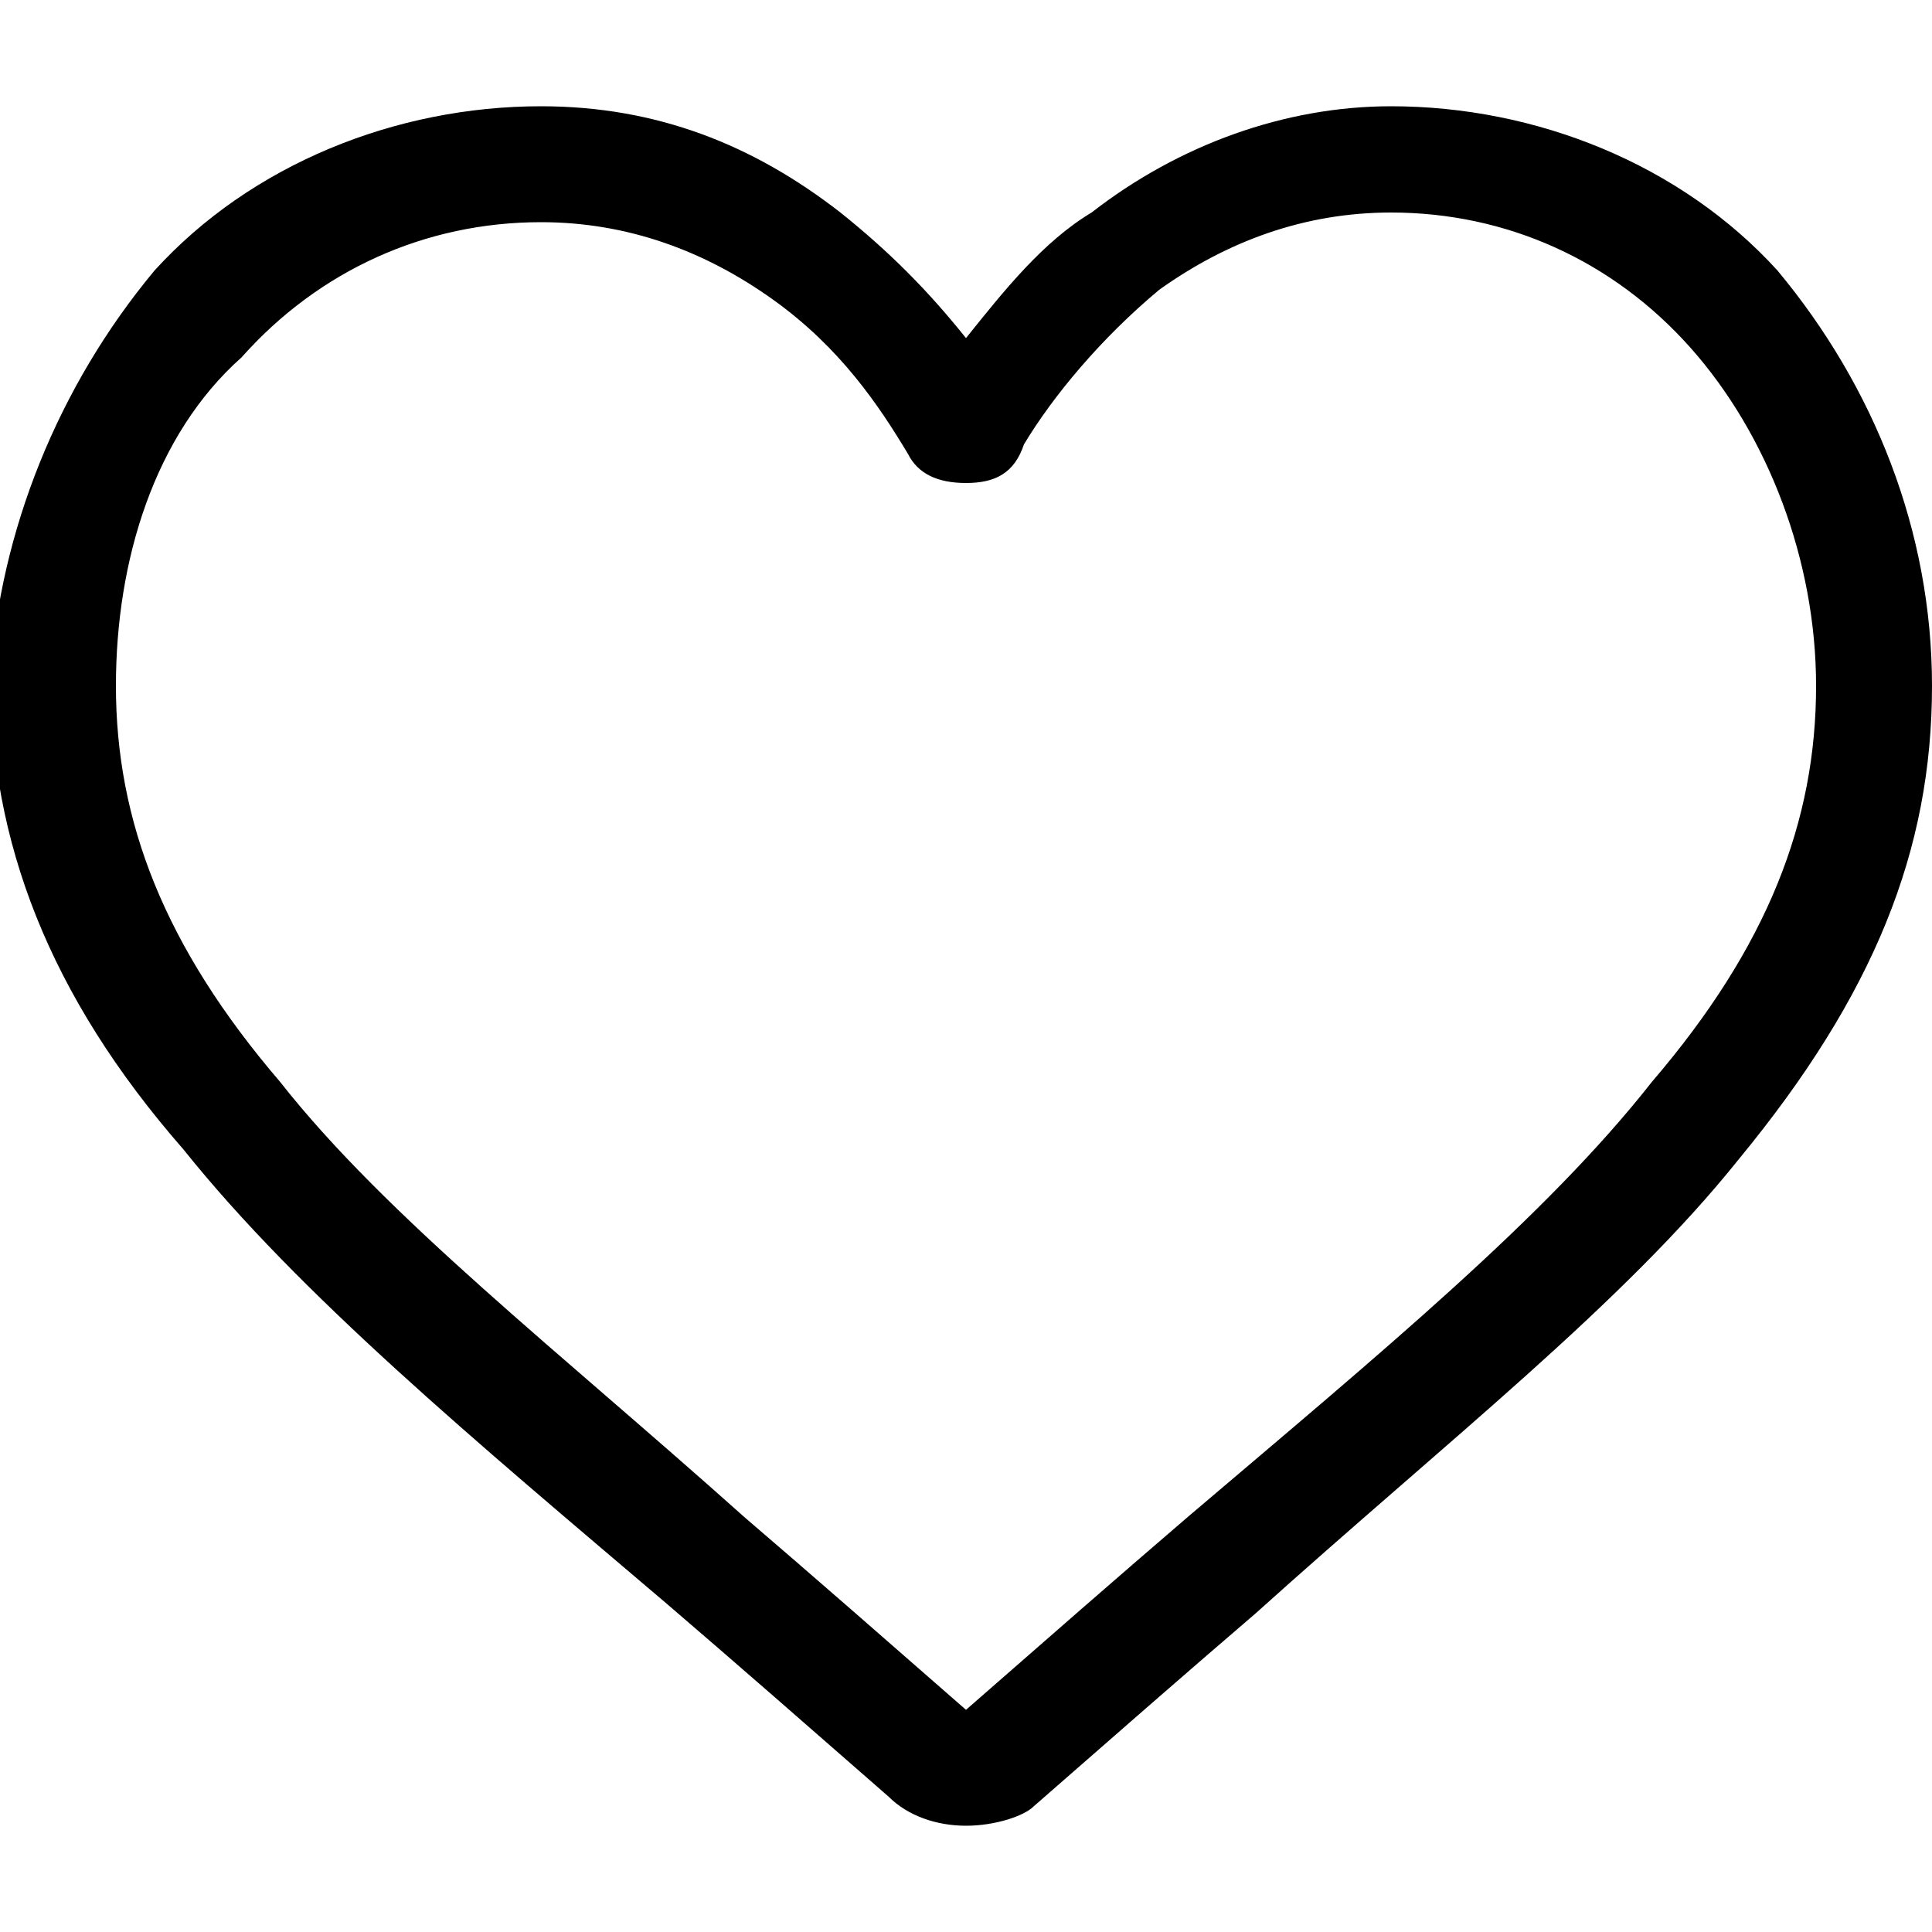
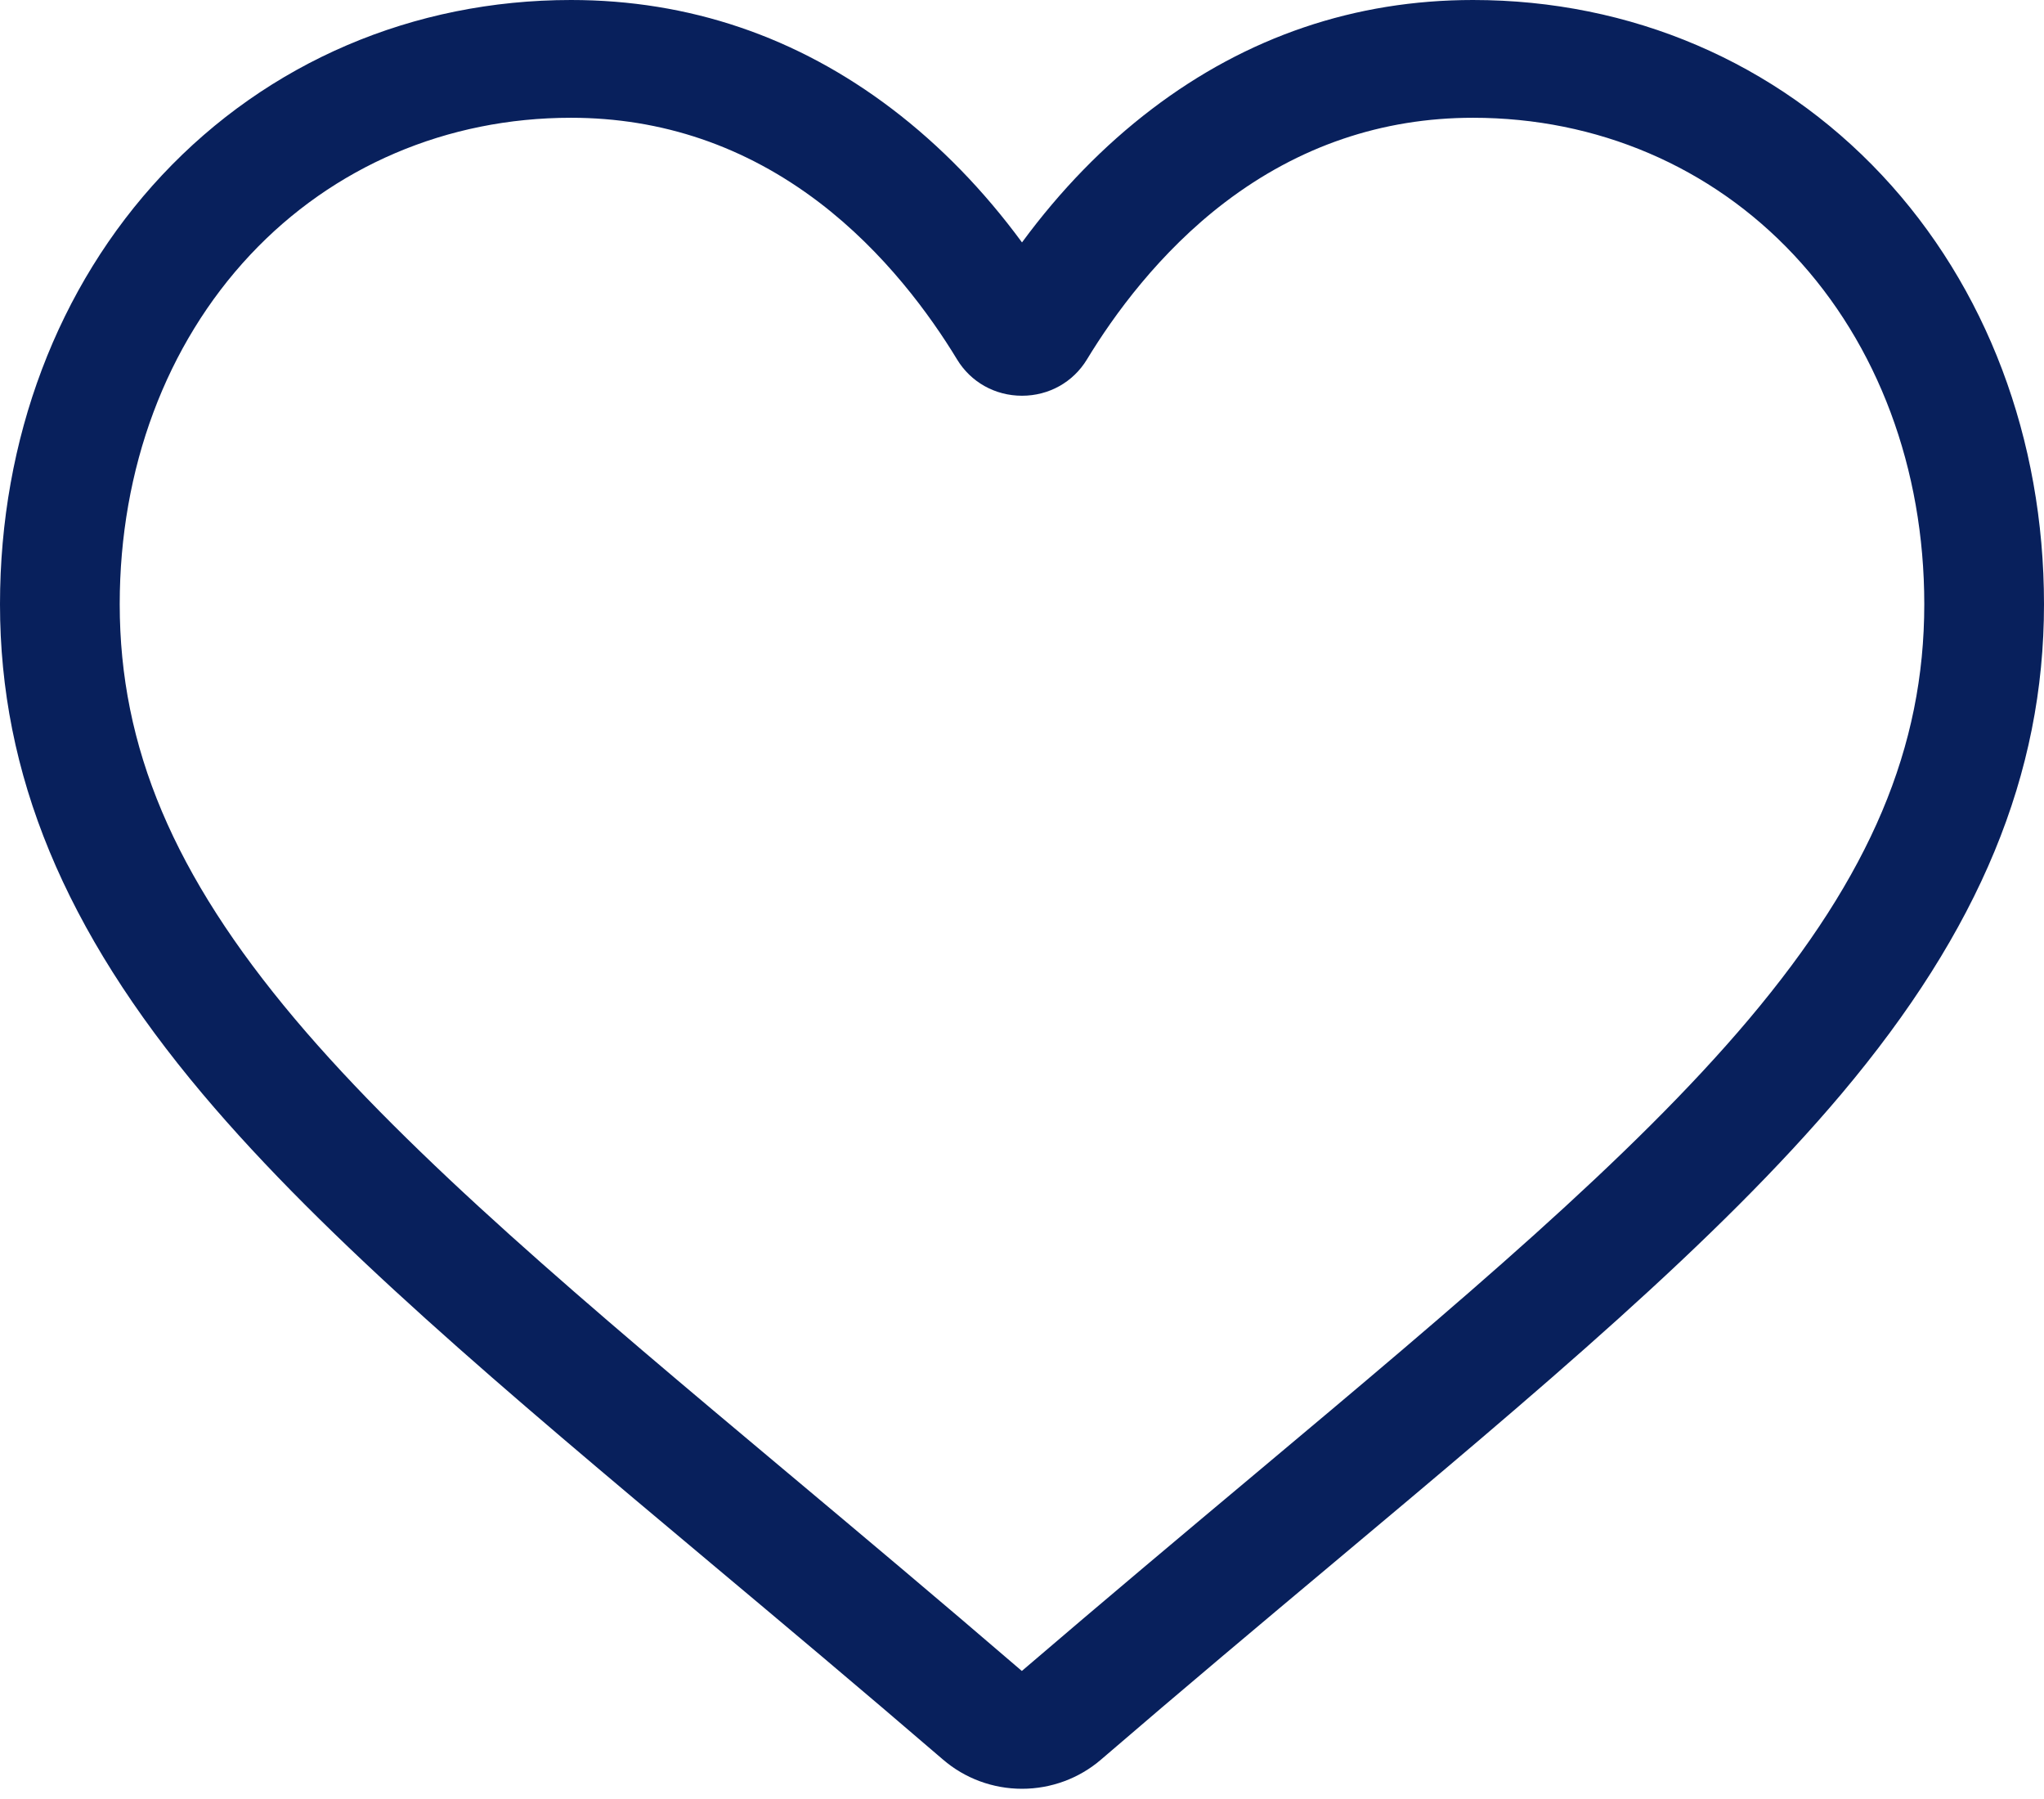
- <svg xmlns="http://www.w3.org/2000/svg" version="1.1" id="Слой_1" x="0px" y="0px" viewBox="0 0 20 20" style="enable-background:new 0 0 20 20;" xml:space="preserve">
-   <style type="text/css">
- 	.st0{fill:#6E7C9A;}
- </style>
-   <path d="M10,18.9c-0.3,0-0.6-0.1-0.8-0.3c-0.8-0.7-1.6-1.4-2.3-2l0,0c-2-1.7-3.8-3.2-5-4.7c-1.4-1.6-2-3.2-2-4.9C0,5.5,0.6,4,1.6,2.8c1-1.1,2.5-1.7,4-1.7c1.2,0,2.2,0.4,3.1,1.1C9.2,2.6,9.6,3,10,3.5c0.4-0.5,0.8-1,1.3-1.3c0.9-0.7,2-1.1,3.1-1.1c1.5,0,3,0.6,4,1.7C19.4,4,20,5.5,20,7.1c0,1.7-0.6,3.2-2,4.9c-1.2,1.5-3,2.9-5,4.7c-0.7,0.6-1.5,1.3-2.3,2C10.6,18.8,10.3,18.9,10,18.9z M5.6,2.3c-1.2,0-2.3,0.5-3.1,1.4C1.6,4.5,1.2,5.8,1.2,7.1c0,1.4,0.5,2.7,1.7,4.1c1.1,1.4,2.9,2.8,4.8,4.5l0,0c0.7,0.6,1.5,1.3,2.3,2c0.8-0.7,1.6-1.4,2.3-2c2-1.7,3.7-3.1,4.8-4.5c1.2-1.4,1.7-2.7,1.7-4.1c0-1.3-0.5-2.6-1.3-3.5c-0.8-0.9-1.9-1.4-3.1-1.4c-0.9,0-1.7,0.3-2.4,0.8c-0.6,0.5-1.1,1.1-1.4,1.6C10.5,4.9,10.3,5,10,5C9.7,5,9.5,4.9,9.4,4.7C9.1,4.2,8.7,3.6,8,3.1C7.3,2.6,6.5,2.3,5.6,2.3z" />
+ <svg xmlns="http://www.w3.org/2000/svg" width="100" height="88" viewBox="0 0 100 88" fill="none">
+   <path d="M50 87.5C48.576 87.5 47.204 86.993 46.134 86.071C42.094 82.597 38.2 79.332 34.763 76.453L34.746 76.438C24.671 67.994 15.971 60.702 9.918 53.519C3.152 45.489 0 37.875 0 29.557C0 21.476 2.818 14.02 7.933 8.563C13.11 3.041 20.213 0 27.936 0C33.708 0 38.995 1.795 43.648 5.334C45.996 7.121 48.125 9.307 50 11.858C51.876 9.307 54.004 7.121 56.353 5.334C61.006 1.795 66.293 0 72.065 0C79.787 0 86.891 3.041 92.068 8.563C97.183 14.02 100 21.476 100 29.557C100 37.875 96.849 45.489 90.083 53.518C84.029 60.702 75.33 67.993 65.257 76.436C61.815 79.32 57.914 82.59 53.865 86.073C52.796 86.993 51.423 87.5 50 87.5ZM27.936 5.761C21.868 5.761 16.294 8.143 12.239 12.468C8.124 16.858 5.857 22.927 5.857 29.557C5.857 36.553 8.501 42.809 14.428 49.843C20.157 56.642 28.678 63.784 38.544 72.053L38.563 72.068C42.012 74.959 45.922 78.237 49.992 81.737C54.086 78.23 58.002 74.947 61.458 72.052C71.323 63.782 79.844 56.642 85.573 49.843C91.499 42.809 94.143 36.553 94.143 29.557C94.143 22.927 91.876 16.858 87.761 12.468C83.707 8.143 78.132 5.761 72.065 5.761C67.62 5.761 63.539 7.151 59.936 9.891C56.724 12.334 54.488 15.423 53.176 17.584C52.502 18.695 51.315 19.358 50 19.358C48.685 19.358 47.498 18.695 46.824 17.584C45.513 15.423 43.276 12.334 40.064 9.891C36.461 7.151 32.38 5.761 27.936 5.761Z" fill="#08205C" />
</svg>
